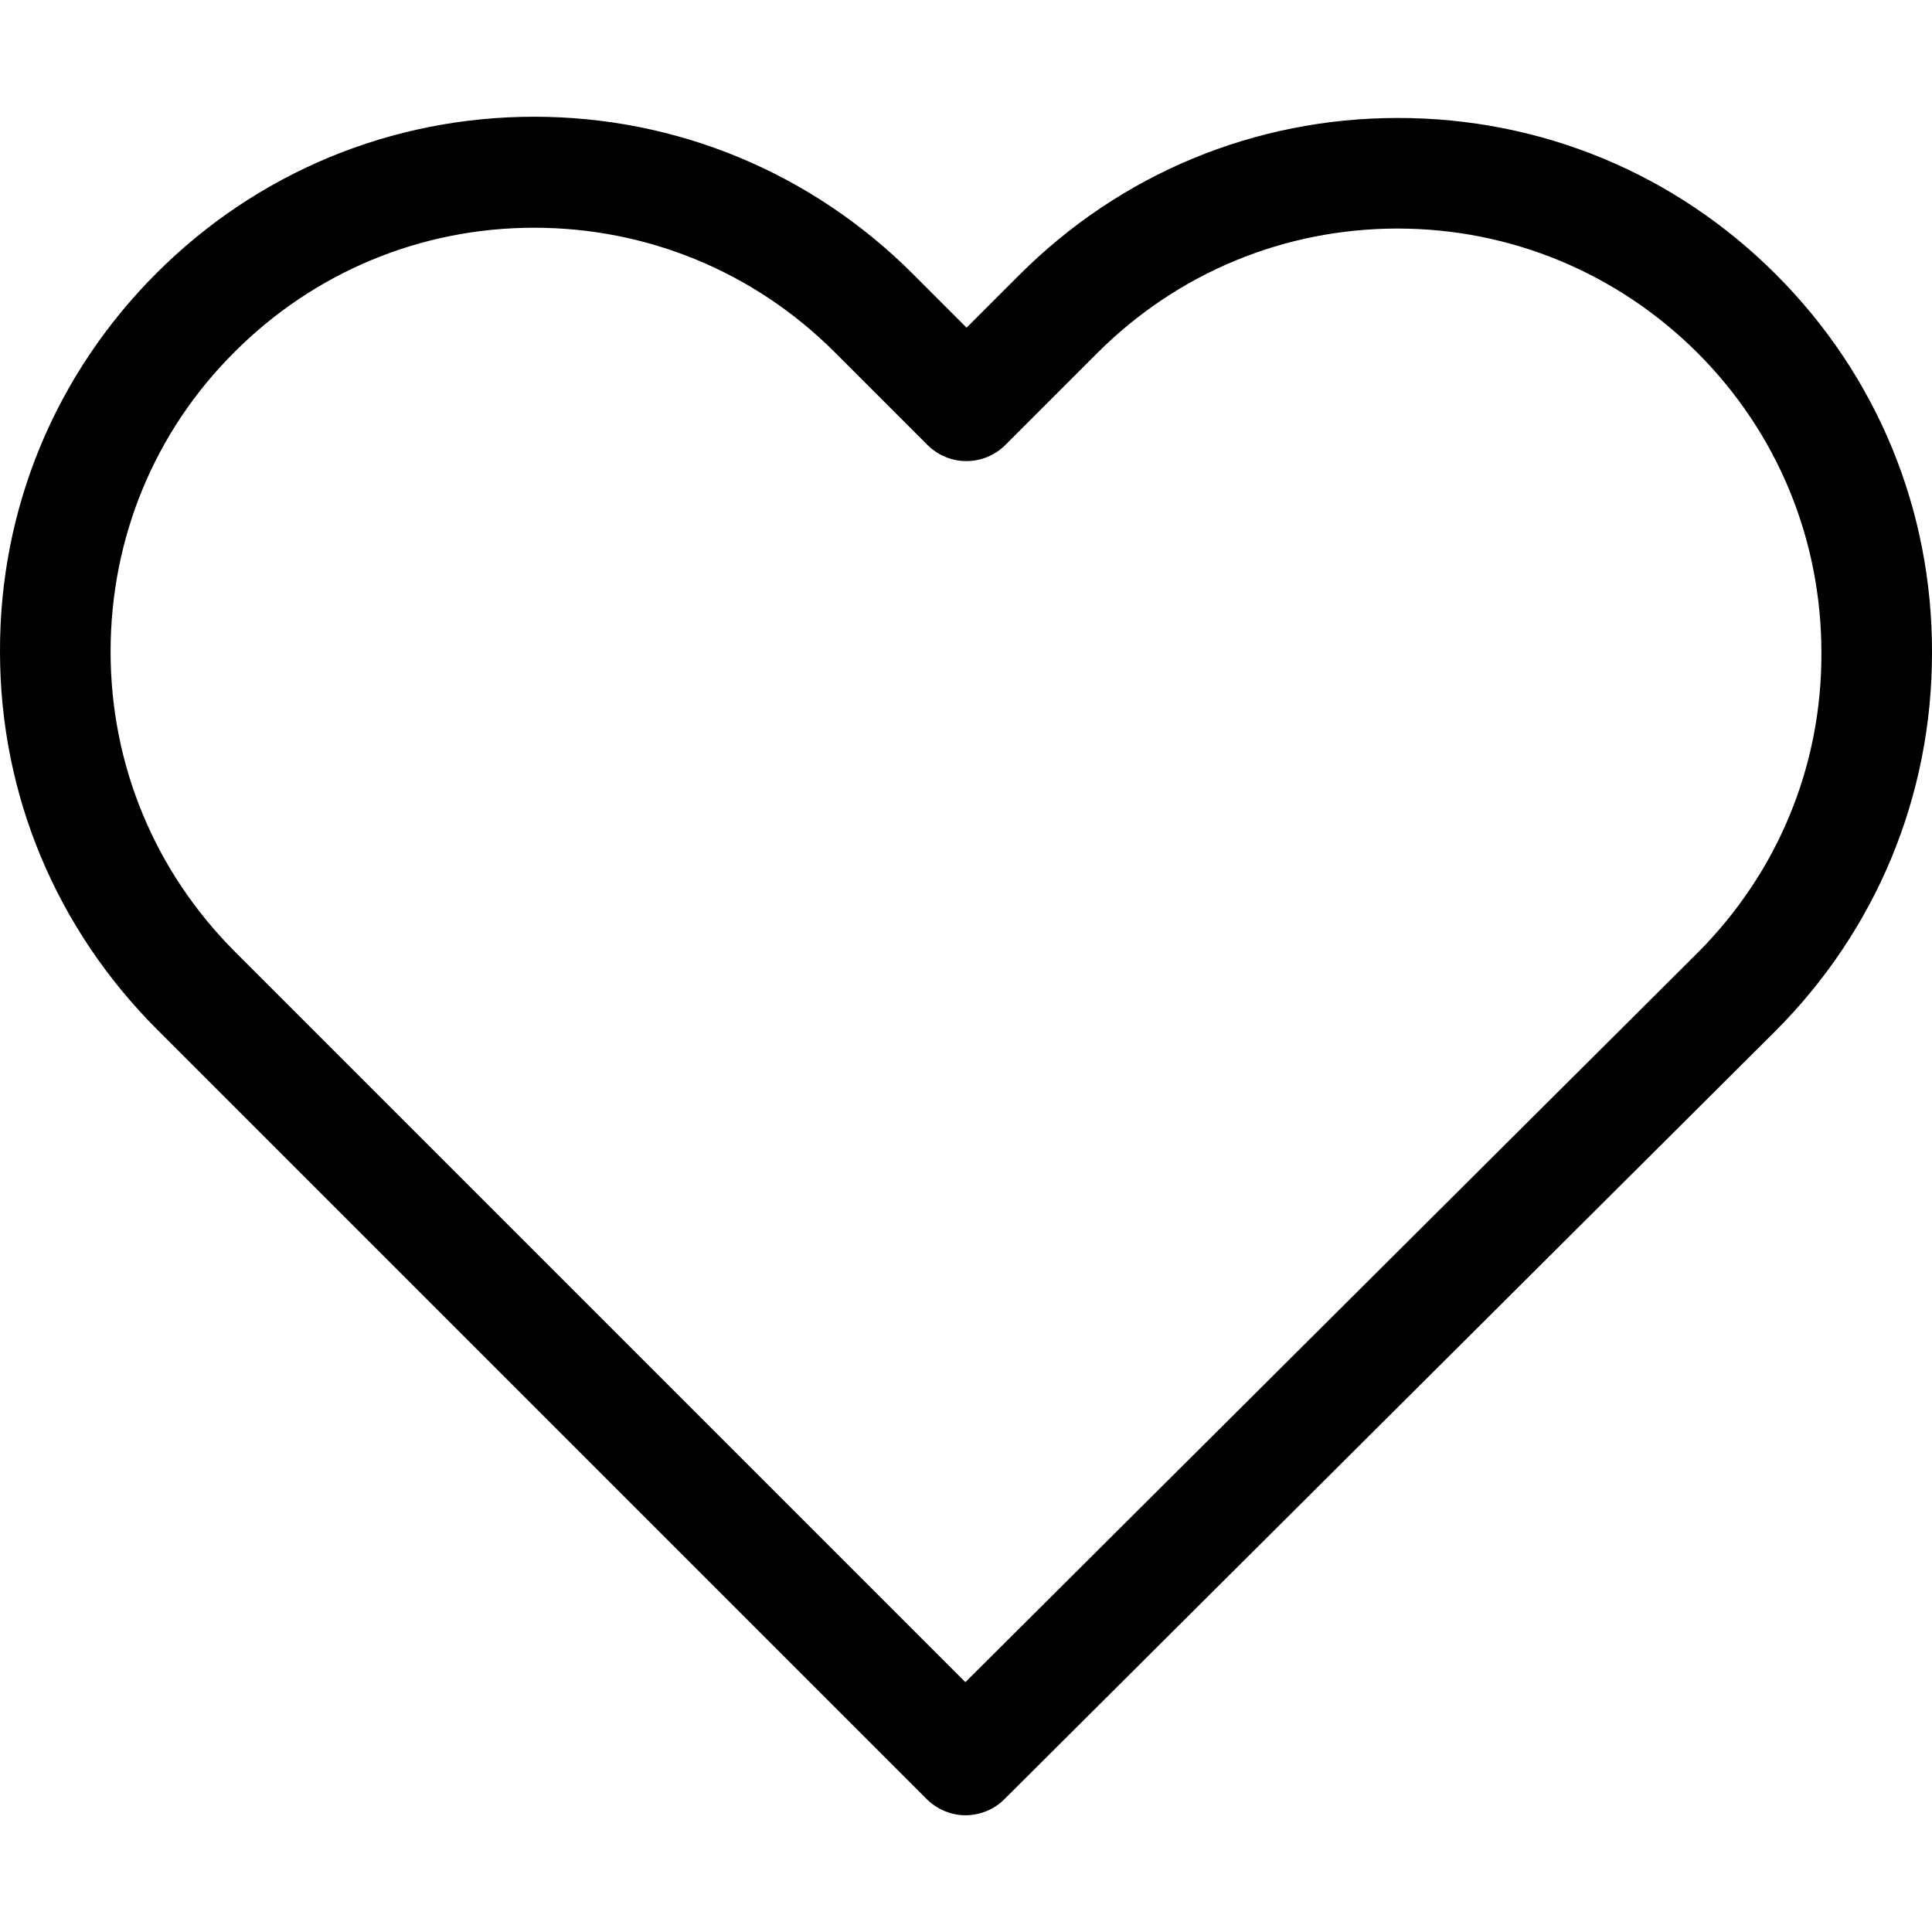
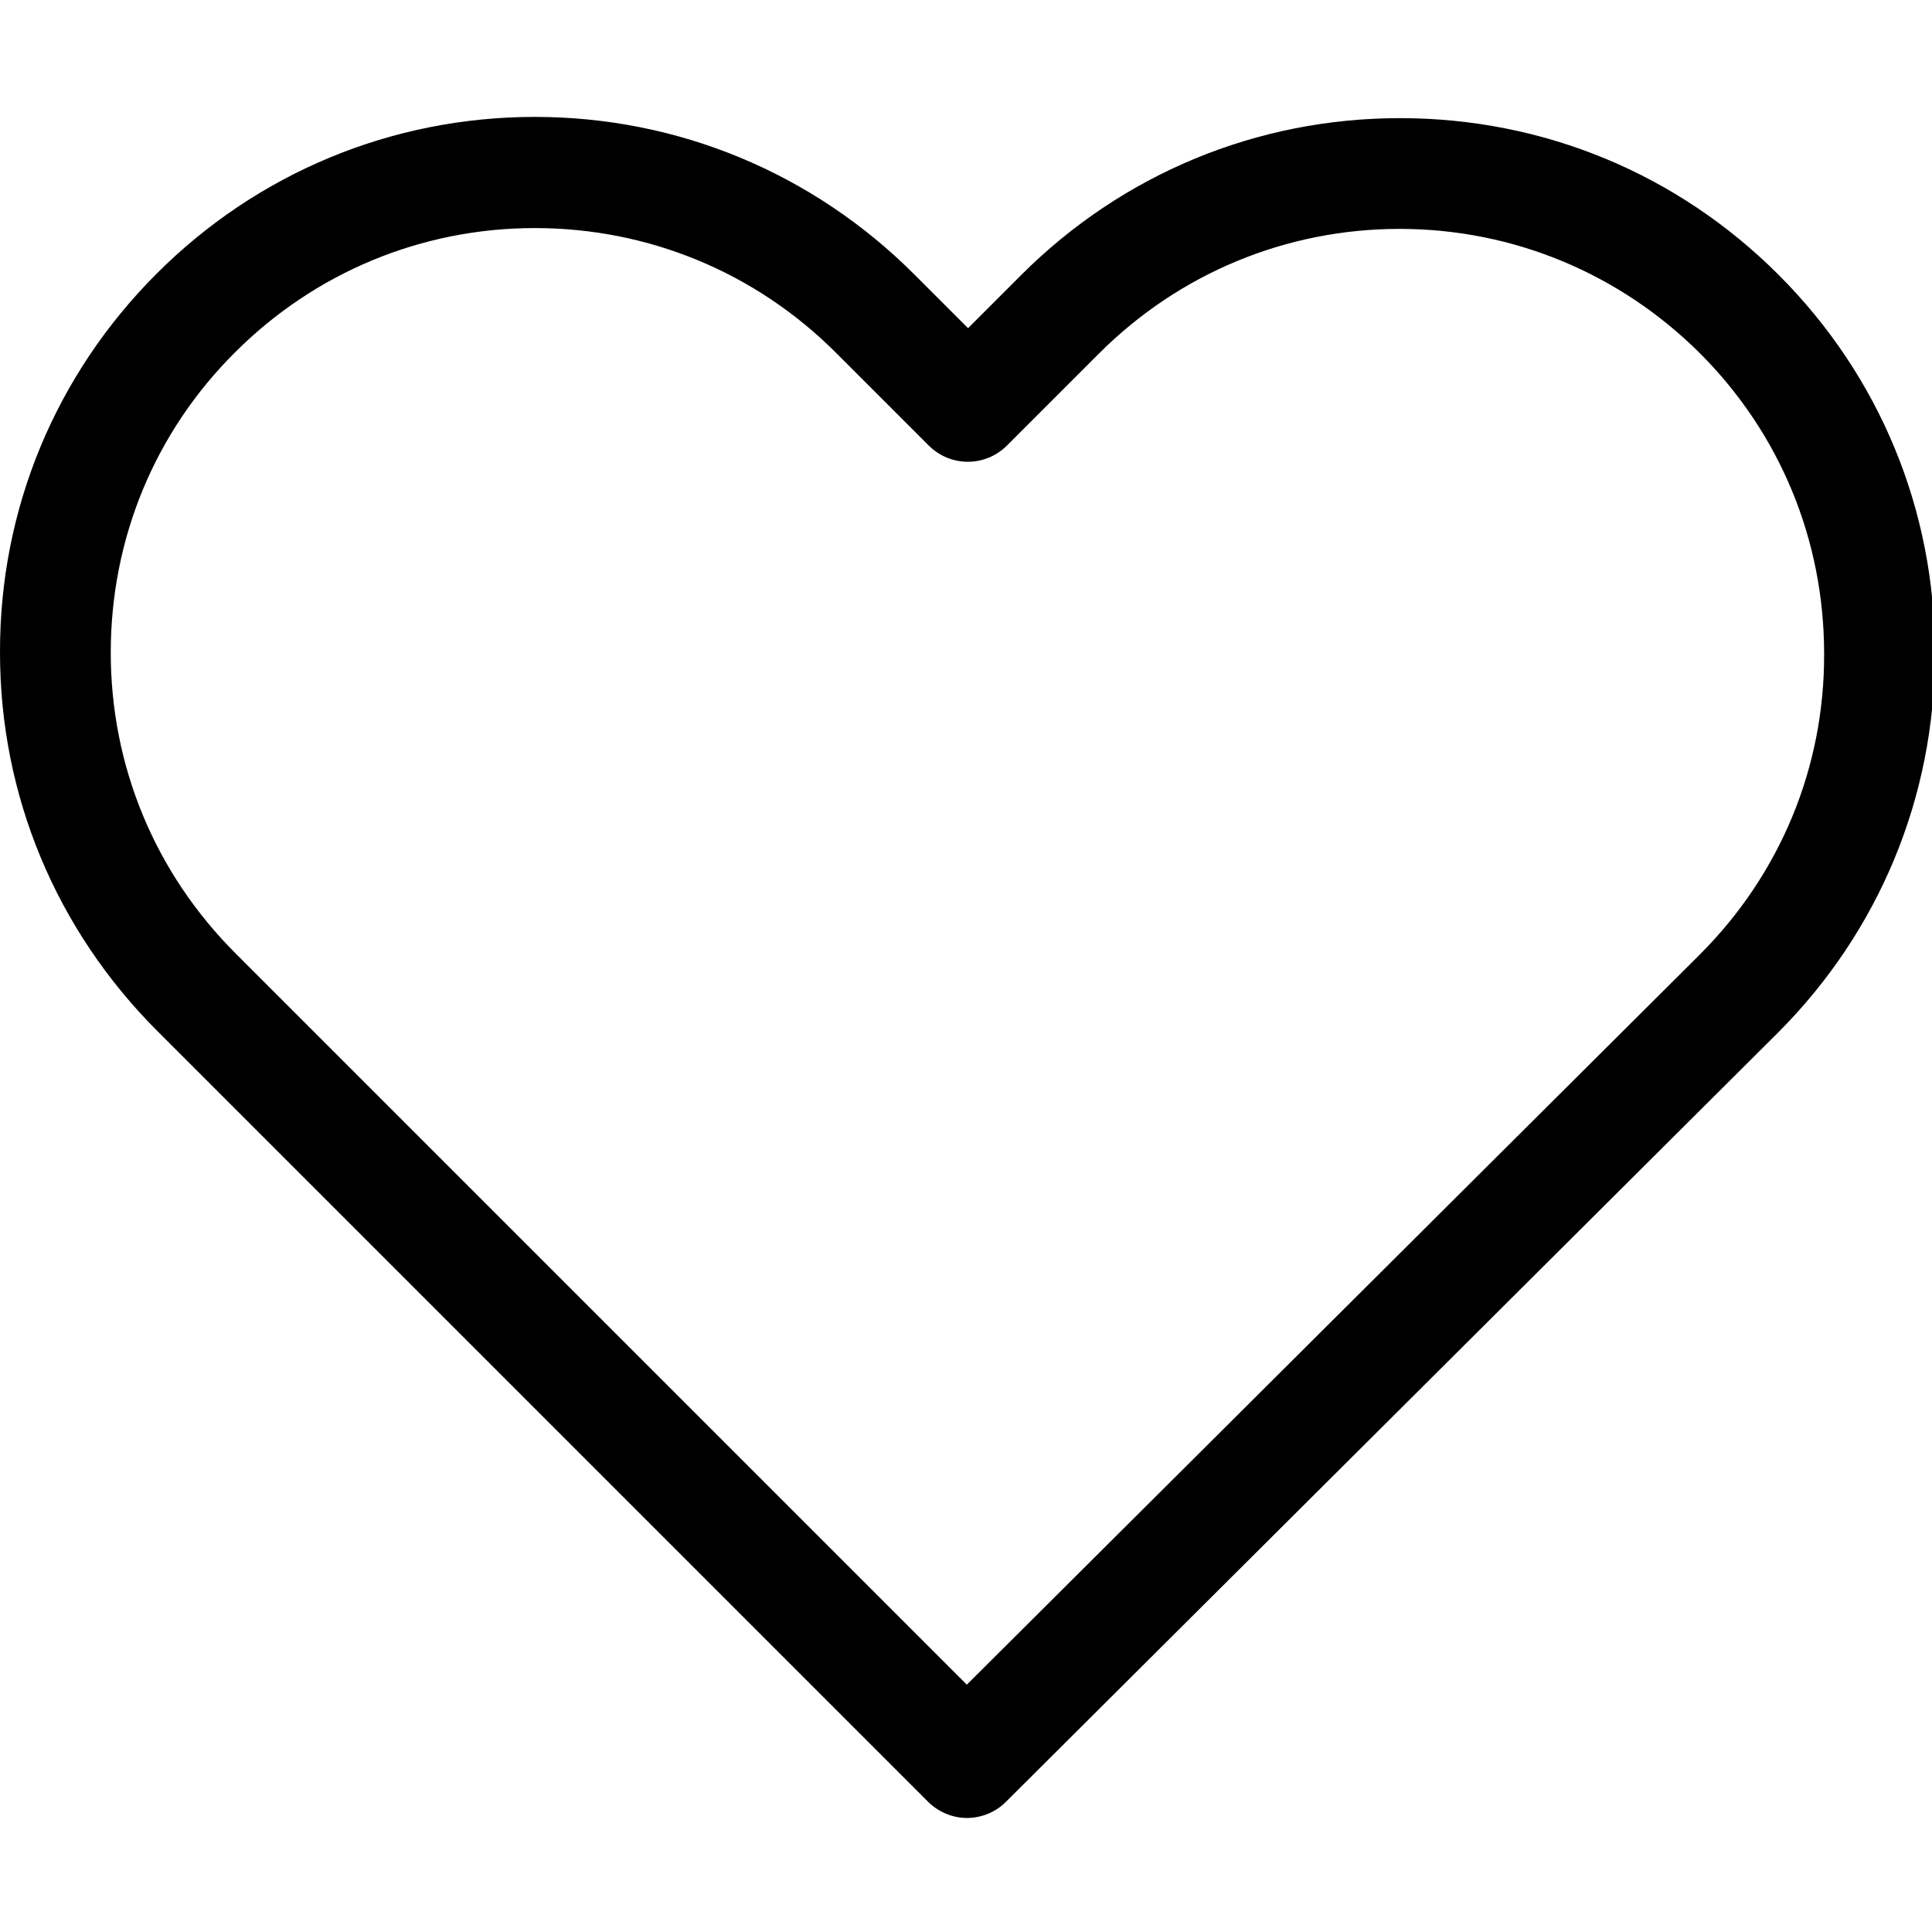
- <svg xmlns="http://www.w3.org/2000/svg" version="1.1" id="Capa_1" x="0px" y="0px" viewBox="0 0 471.701 471.701" style="enable-background:new 0 0 471.701 471.701;" xml:space="preserve">
-   <g>
-     <path d="M433.601,67.001c-24.7-24.7-57.4-38.2-92.3-38.2s-67.7,13.6-92.4,38.3l-12.9,12.9l-13.1-13.1   c-24.7-24.7-57.6-38.4-92.5-38.4c-34.8,0-67.6,13.6-92.2,38.2c-24.7,24.7-38.3,57.5-38.2,92.4c0,34.9,13.7,67.6,38.4,92.3   l187.8,187.8c2.6,2.6,6.1,4,9.5,4c3.4,0,6.9-1.3,9.5-3.9l188.2-187.5c24.7-24.7,38.3-57.5,38.3-92.4   C471.801,124.501,458.301,91.701,433.601,67.001z M414.401,232.701l-178.7,178l-178.3-178.3c-19.6-19.6-30.4-45.6-30.4-73.3   s10.7-53.7,30.3-73.2c19.5-19.5,45.5-30.3,73.1-30.3c27.7,0,53.8,10.8,73.4,30.4l22.6,22.6c5.3,5.3,13.8,5.3,19.1,0l22.4-22.4   c19.6-19.6,45.7-30.4,73.3-30.4c27.6,0,53.6,10.8,73.2,30.3c19.6,19.6,30.3,45.6,30.3,73.3   C444.801,187.101,434.001,213.101,414.401,232.701z" />
-   </g>
-   <g>
- </g>
-   <g>
- </g>
-   <g>
- </g>
-   <g>
- </g>
-   <g>
- </g>
-   <g>
- </g>
-   <g>
- </g>
-   <g>
- </g>
-   <g>
- </g>
-   <g>
- </g>
-   <g>
- </g>
-   <g>
- </g>
-   <g>
- </g>
-   <g>
- </g>
-   <g>
- </g>
+ <svg xmlns="http://www.w3.org/2000/svg" viewBox="0 0 471 471" style="enable-background:new 0 0 471 471;" xml:space="preserve">
+   <path d="M433.601,67.001c-24.7-24.7-57.4-38.2-92.3-38.2s-67.7,13.6-92.4,38.3l-12.9,12.9l-13.1-13.1   c-24.7-24.7-57.6-38.4-92.5-38.4c-34.8,0-67.6,13.6-92.2,38.2c-24.7,24.7-38.3,57.5-38.2,92.4c0,34.9,13.7,67.6,38.4,92.3   l187.8,187.8c2.6,2.6,6.1,4,9.5,4c3.4,0,6.9-1.3,9.5-3.9l188.2-187.5c24.7-24.7,38.3-57.5,38.3-92.4   C471.801,124.501,458.301,91.701,433.601,67.001z M414.401,232.701l-178.7,178l-178.3-178.3c-19.6-19.6-30.4-45.6-30.4-73.3   s10.7-53.7,30.3-73.2c19.5-19.5,45.5-30.3,73.1-30.3c27.7,0,53.8,10.8,73.4,30.4l22.6,22.6c5.3,5.3,13.8,5.3,19.1,0l22.4-22.4   c19.6-19.6,45.7-30.4,73.3-30.4c27.6,0,53.6,10.8,73.2,30.3c19.6,19.6,30.3,45.6,30.3,73.3   C444.801,187.101,434.001,213.101,414.401,232.701z" />
</svg>
